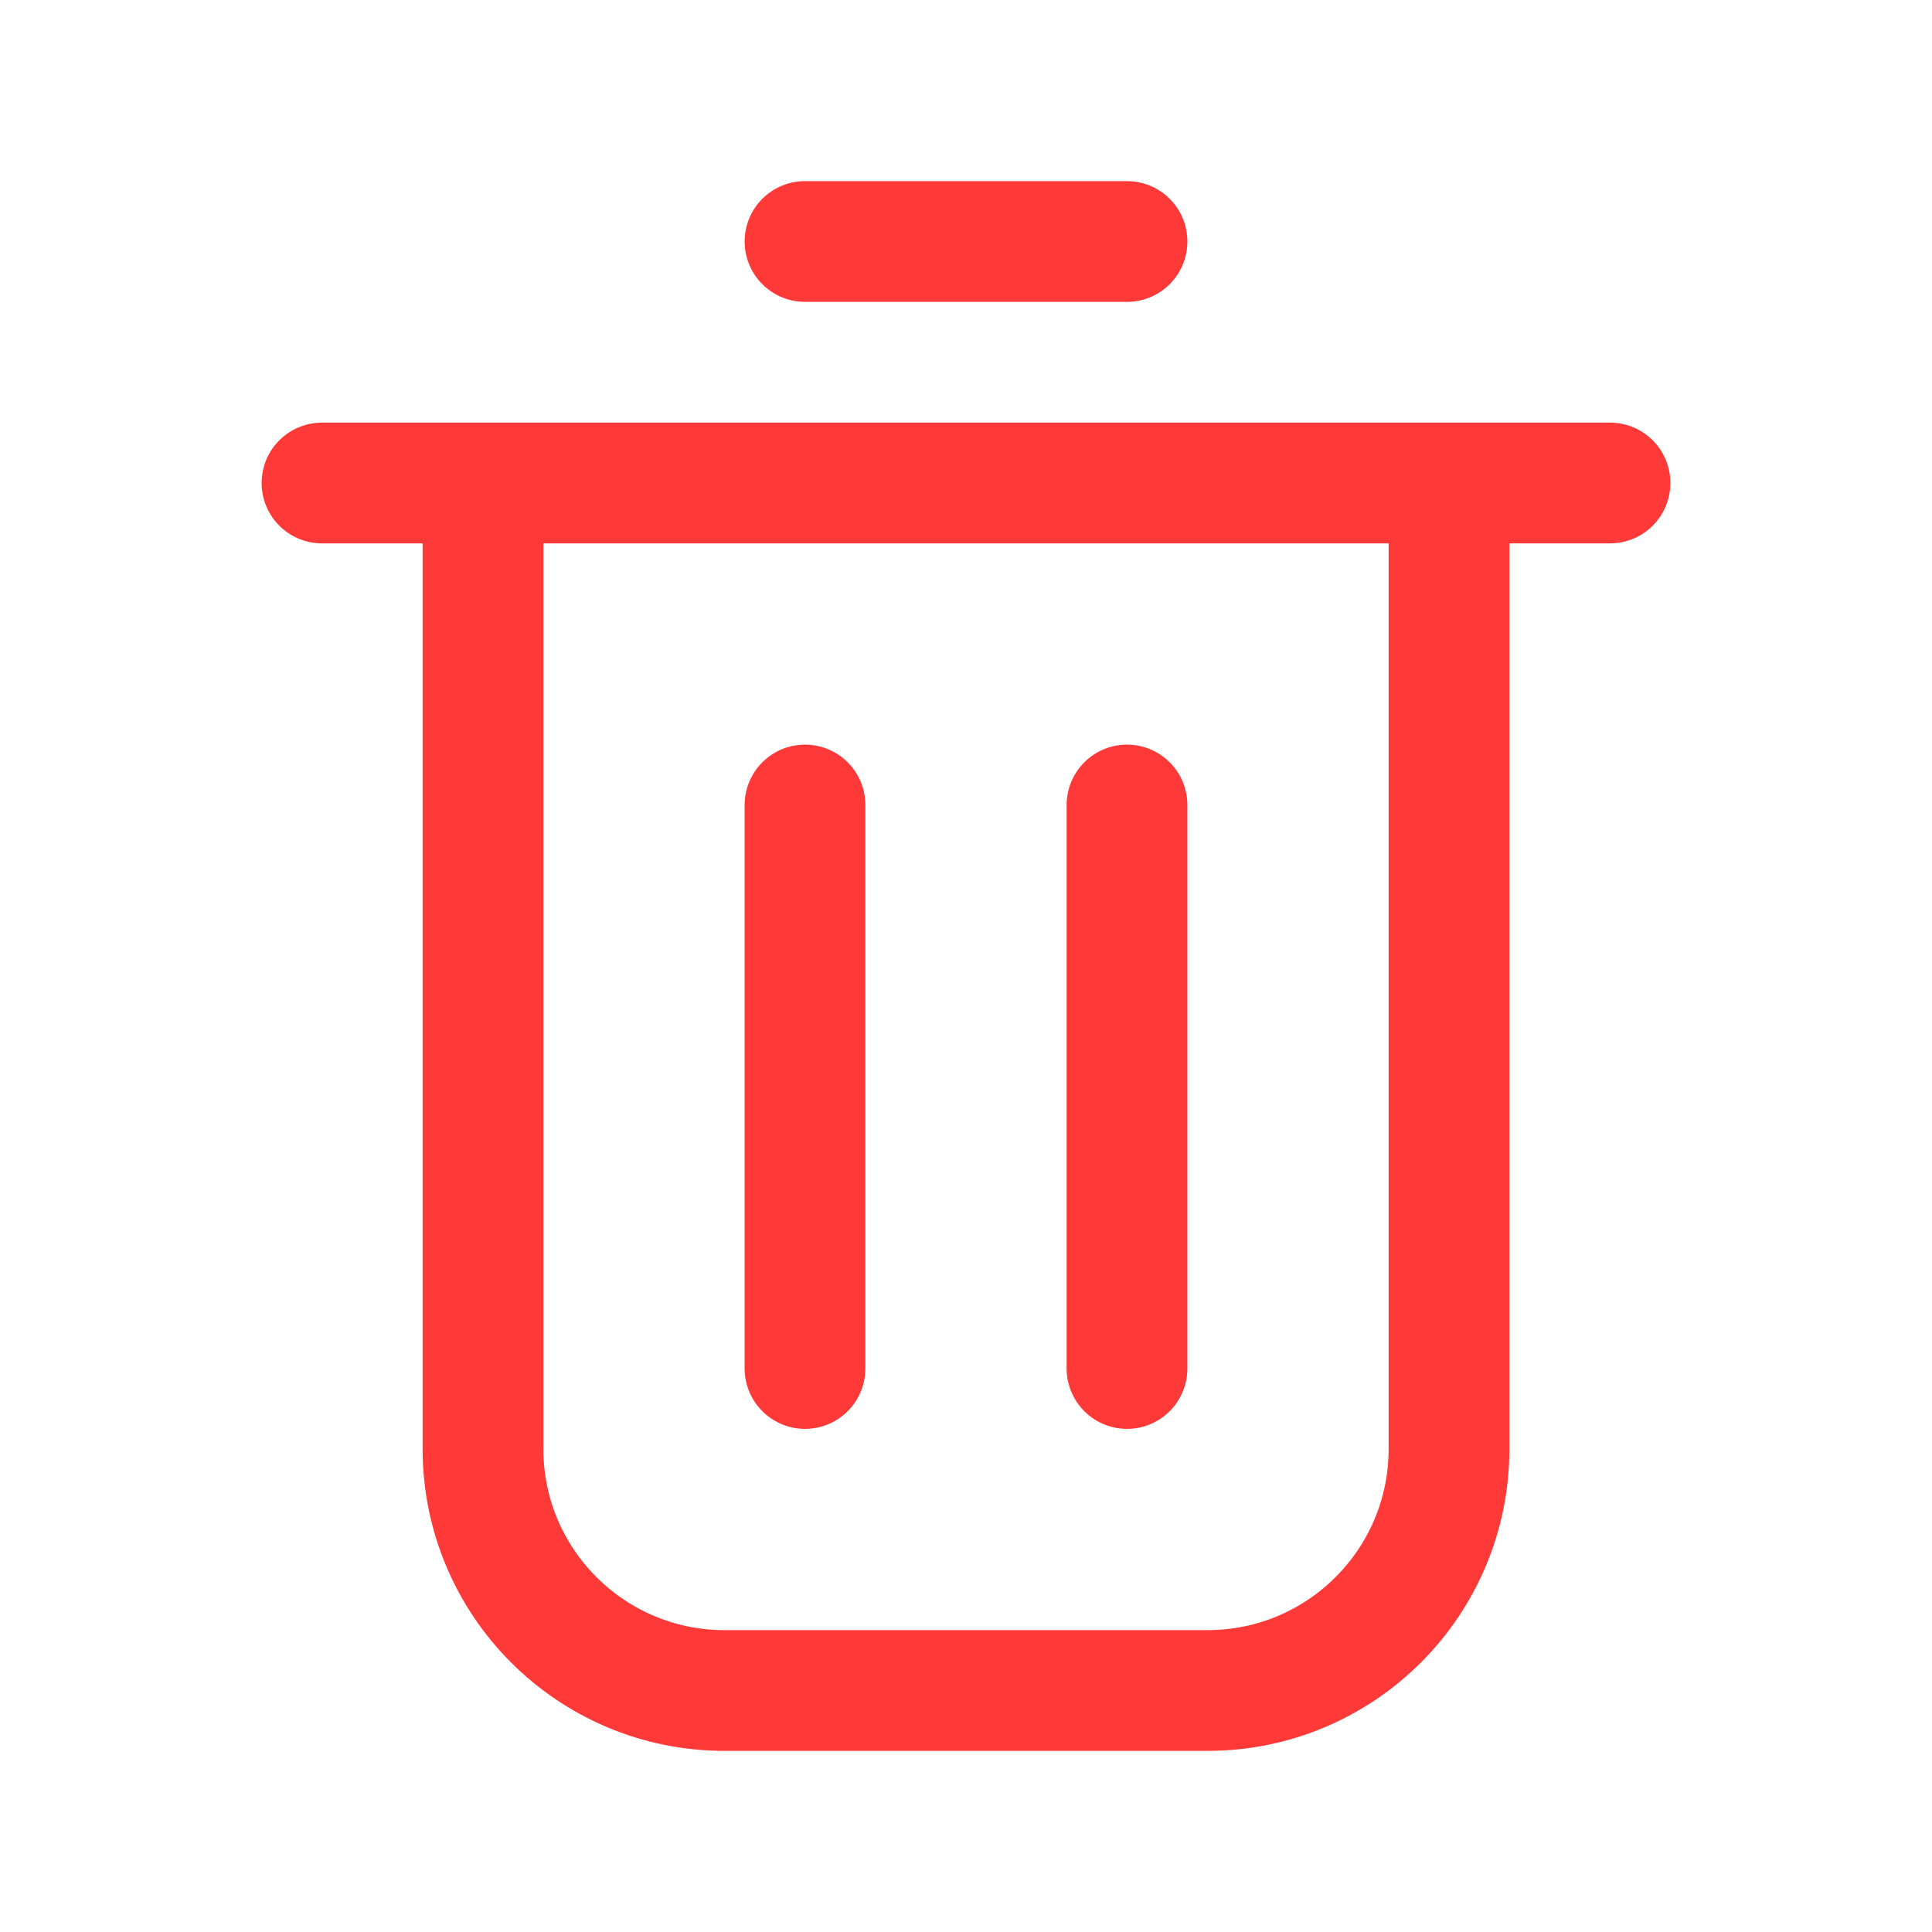
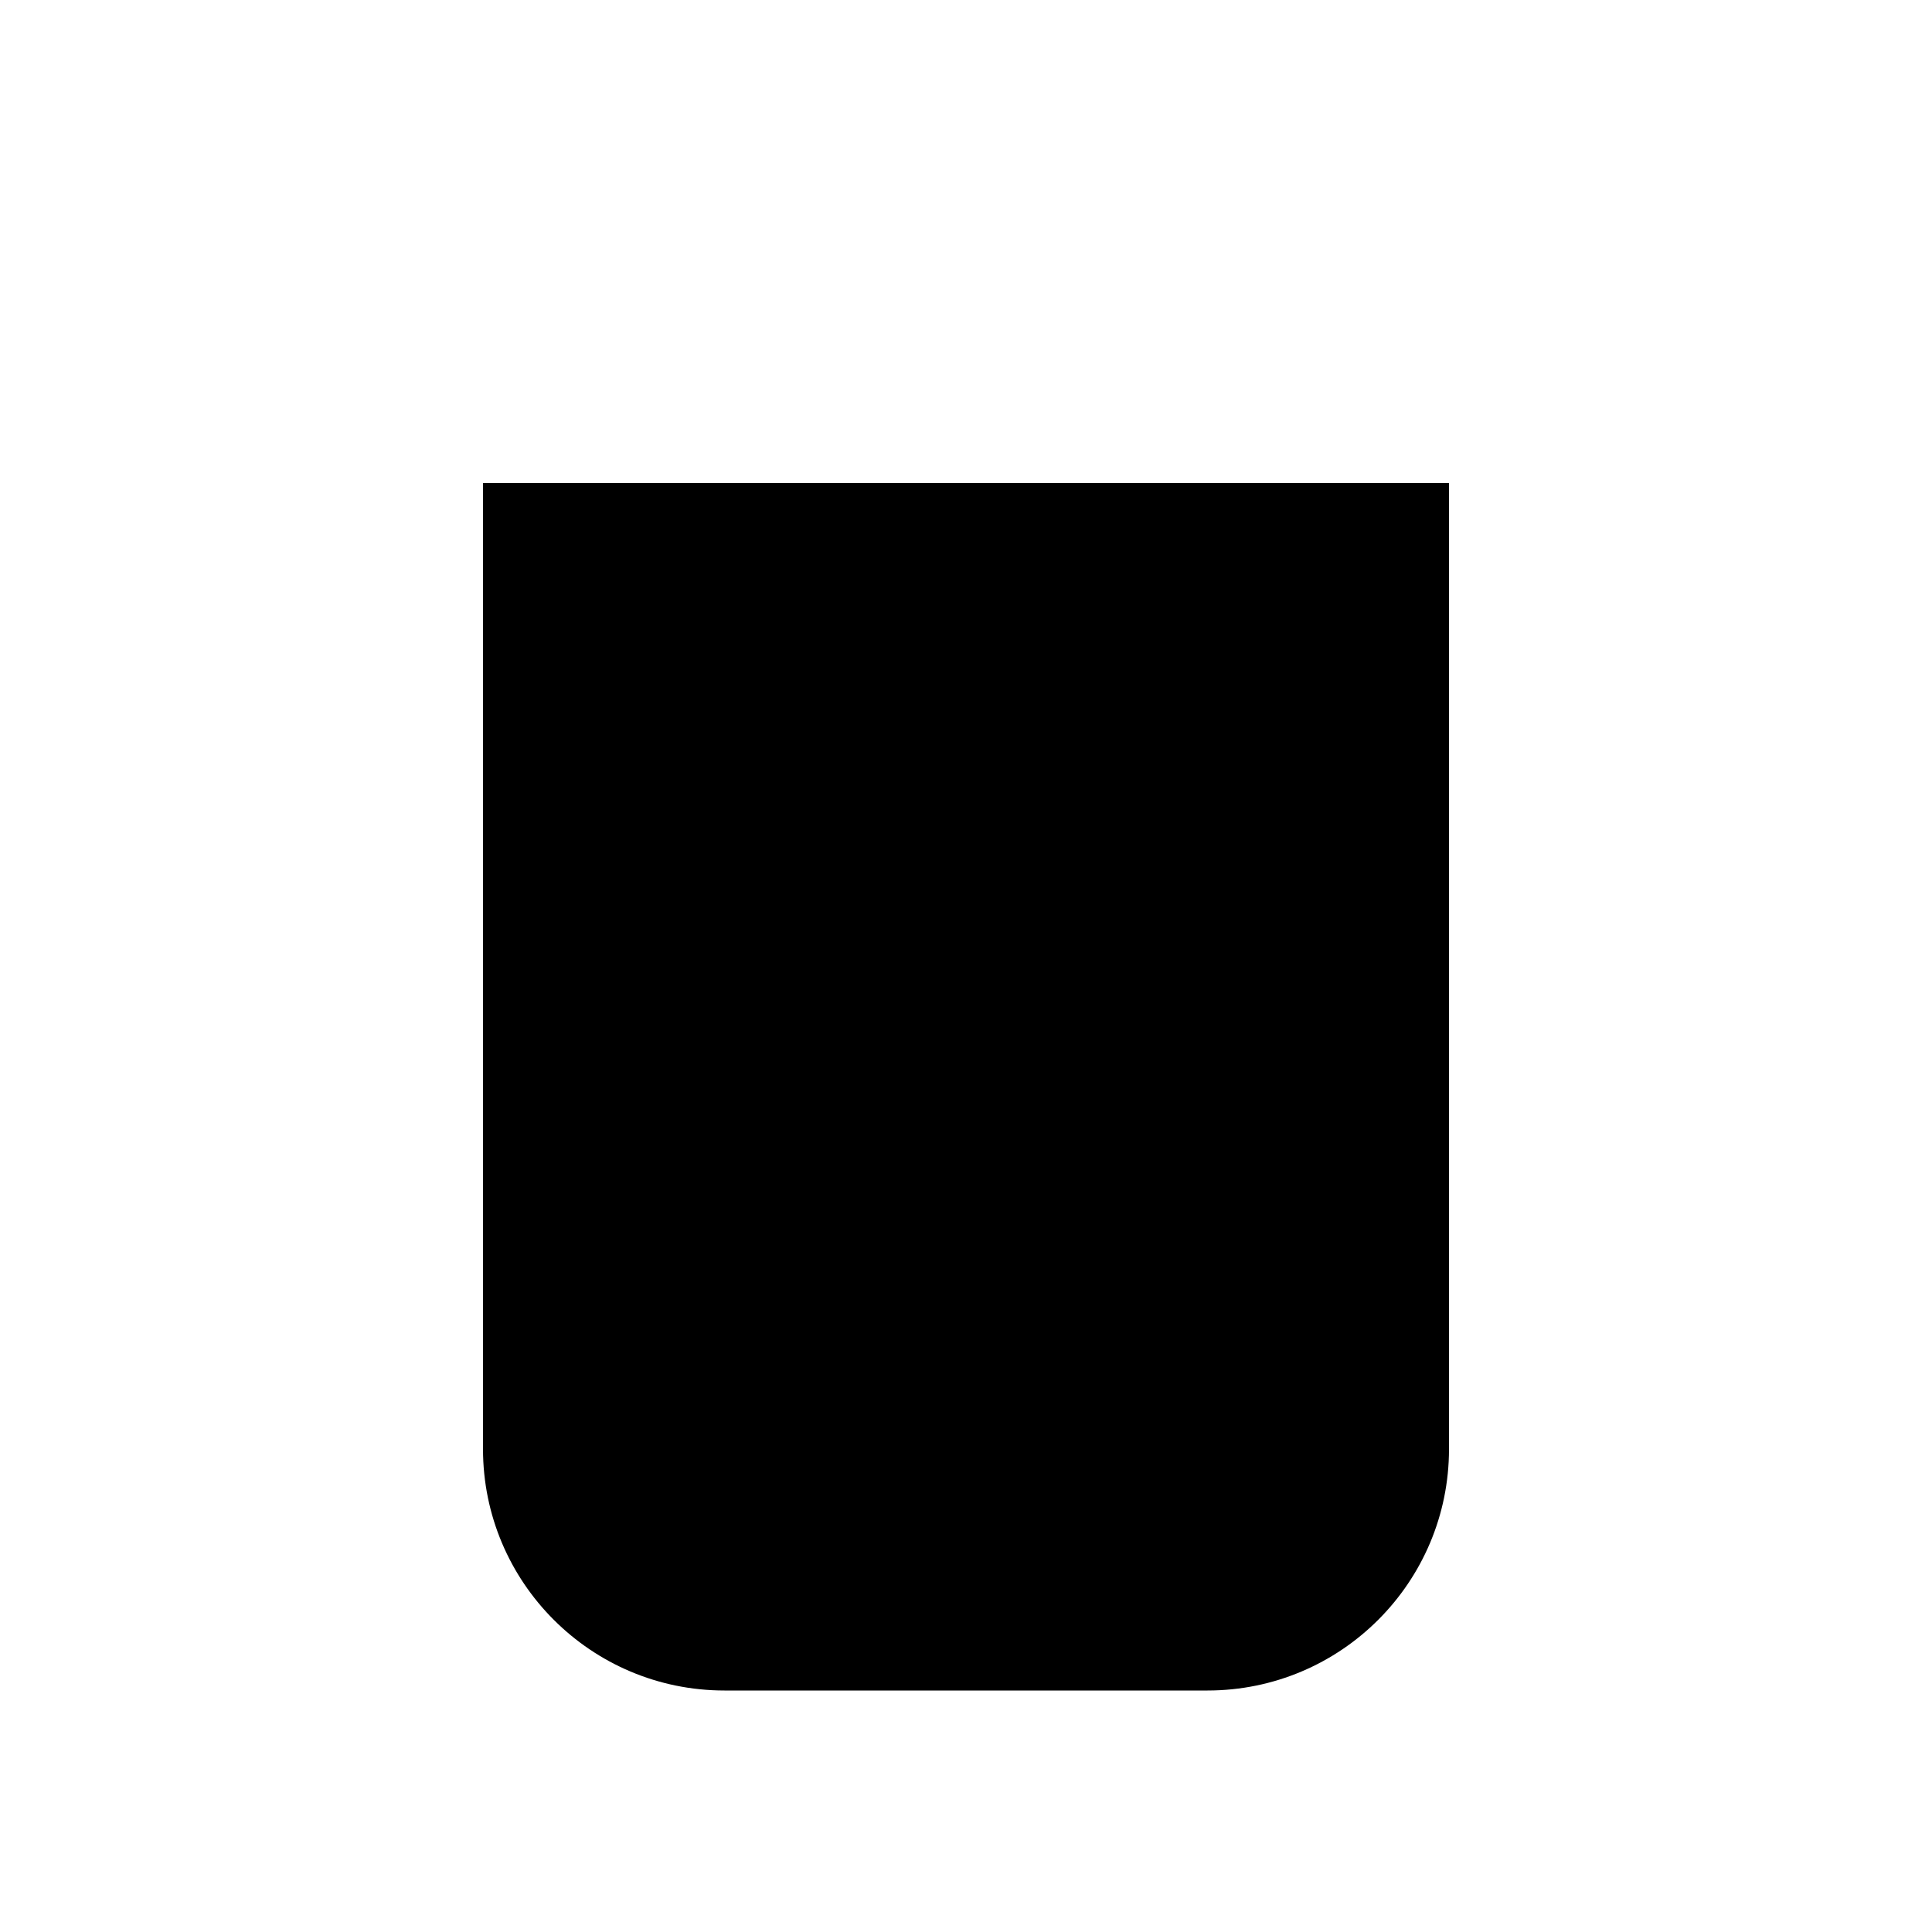
- <svg xmlns="http://www.w3.org/2000/svg" width="24" height="24" viewBox="0 0 24 24" fill="none">
-   <path d="M6 6V18C6 19.657 7.343 21 9 21H15C16.657 21 18 19.657 18 18V6" stroke="#FF3838" stroke-width="1.5" />
-   <path d="M10 3H14" stroke="#FF3838" stroke-width="1.5" stroke-linecap="round" />
-   <path d="M10 10L10 17" stroke="#FF3838" stroke-width="1.5" stroke-linecap="round" />
-   <path d="M14 10L14 17" stroke="#FF3838" stroke-width="1.5" stroke-linecap="round" />
-   <path d="M4 6H20" stroke="#FF3838" stroke-width="1.5" stroke-linecap="round" />
+ <svg xmlns="http://www.w3.org/2000/svg" width="24" height="24" viewBox="0 0 24 24" fill="currentColor">
+   <path d="M6 6V18C6 19.657 7.343 21 9 21H15C16.657 21 18 19.657 18 18V6" stroke-width="1.5" />
+   <path d="M10 3H14" stroke-width="1.5" stroke-linecap="round" />
+   <path d="M10 10L10 17" stroke-width="1.5" stroke-linecap="round" />
+   <path d="M14 10L14 17" stroke-width="1.5" stroke-linecap="round" />
+   <path d="M4 6H20" stroke-width="1.5" stroke-linecap="round" />
</svg>
